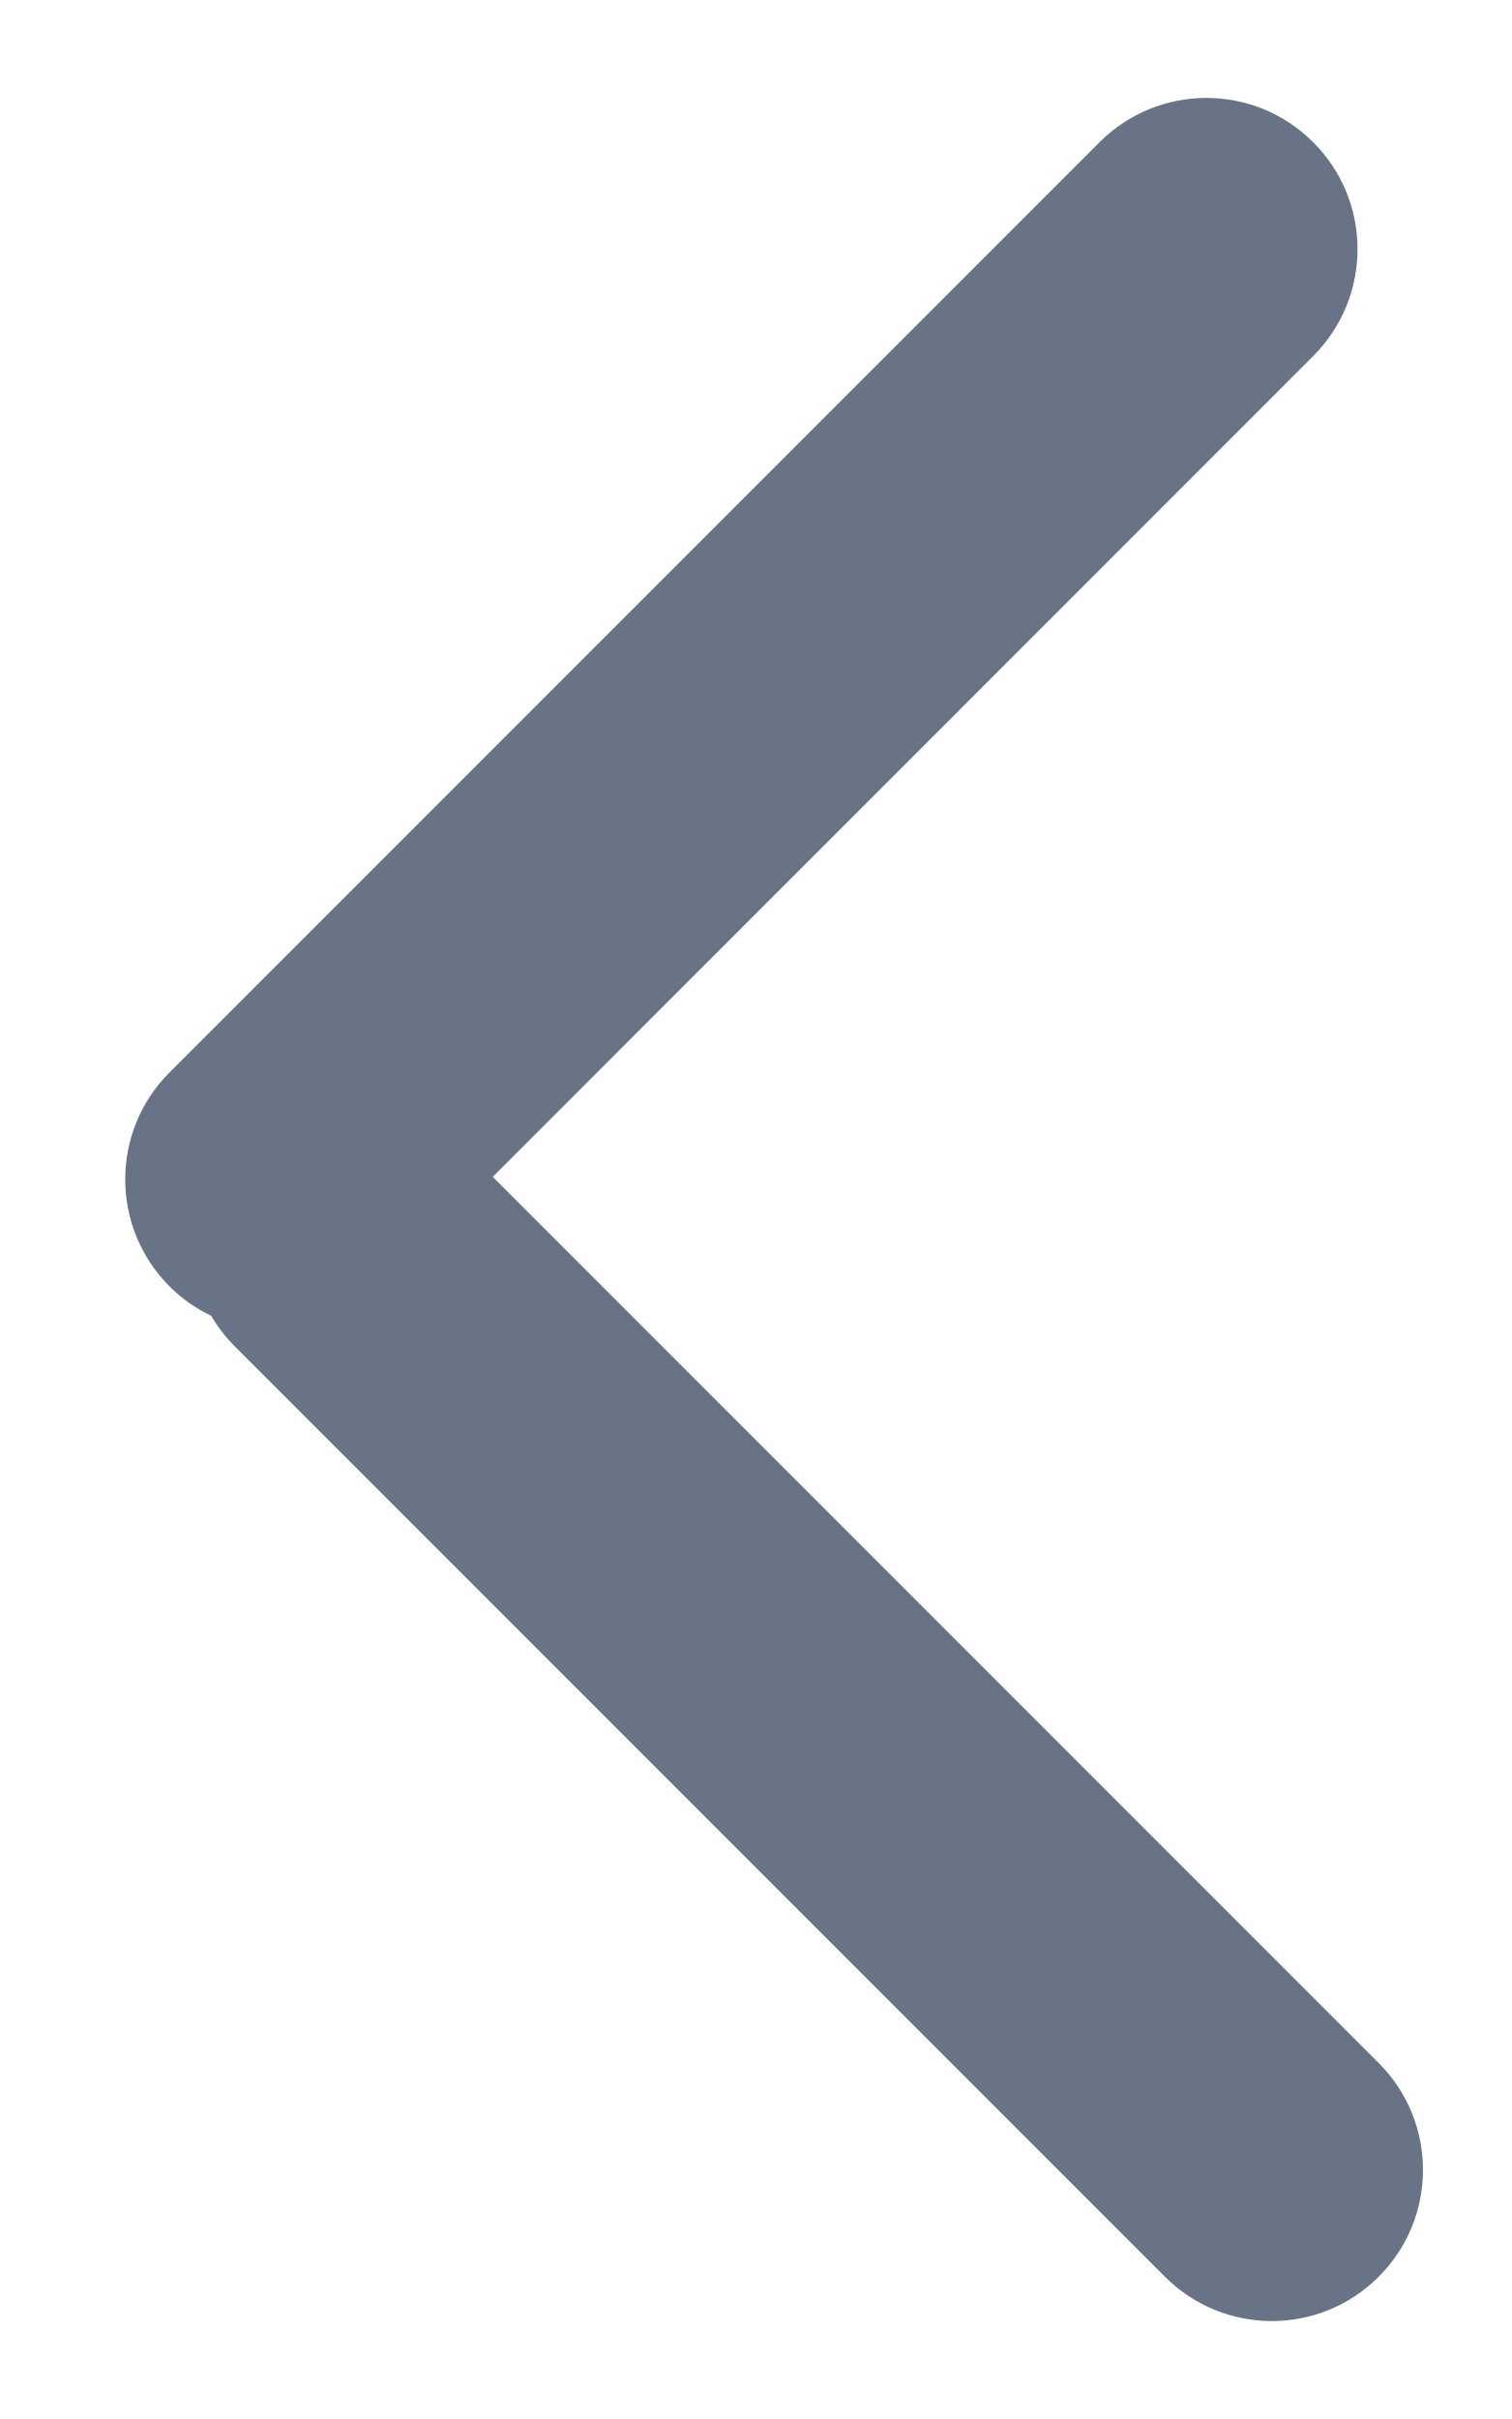
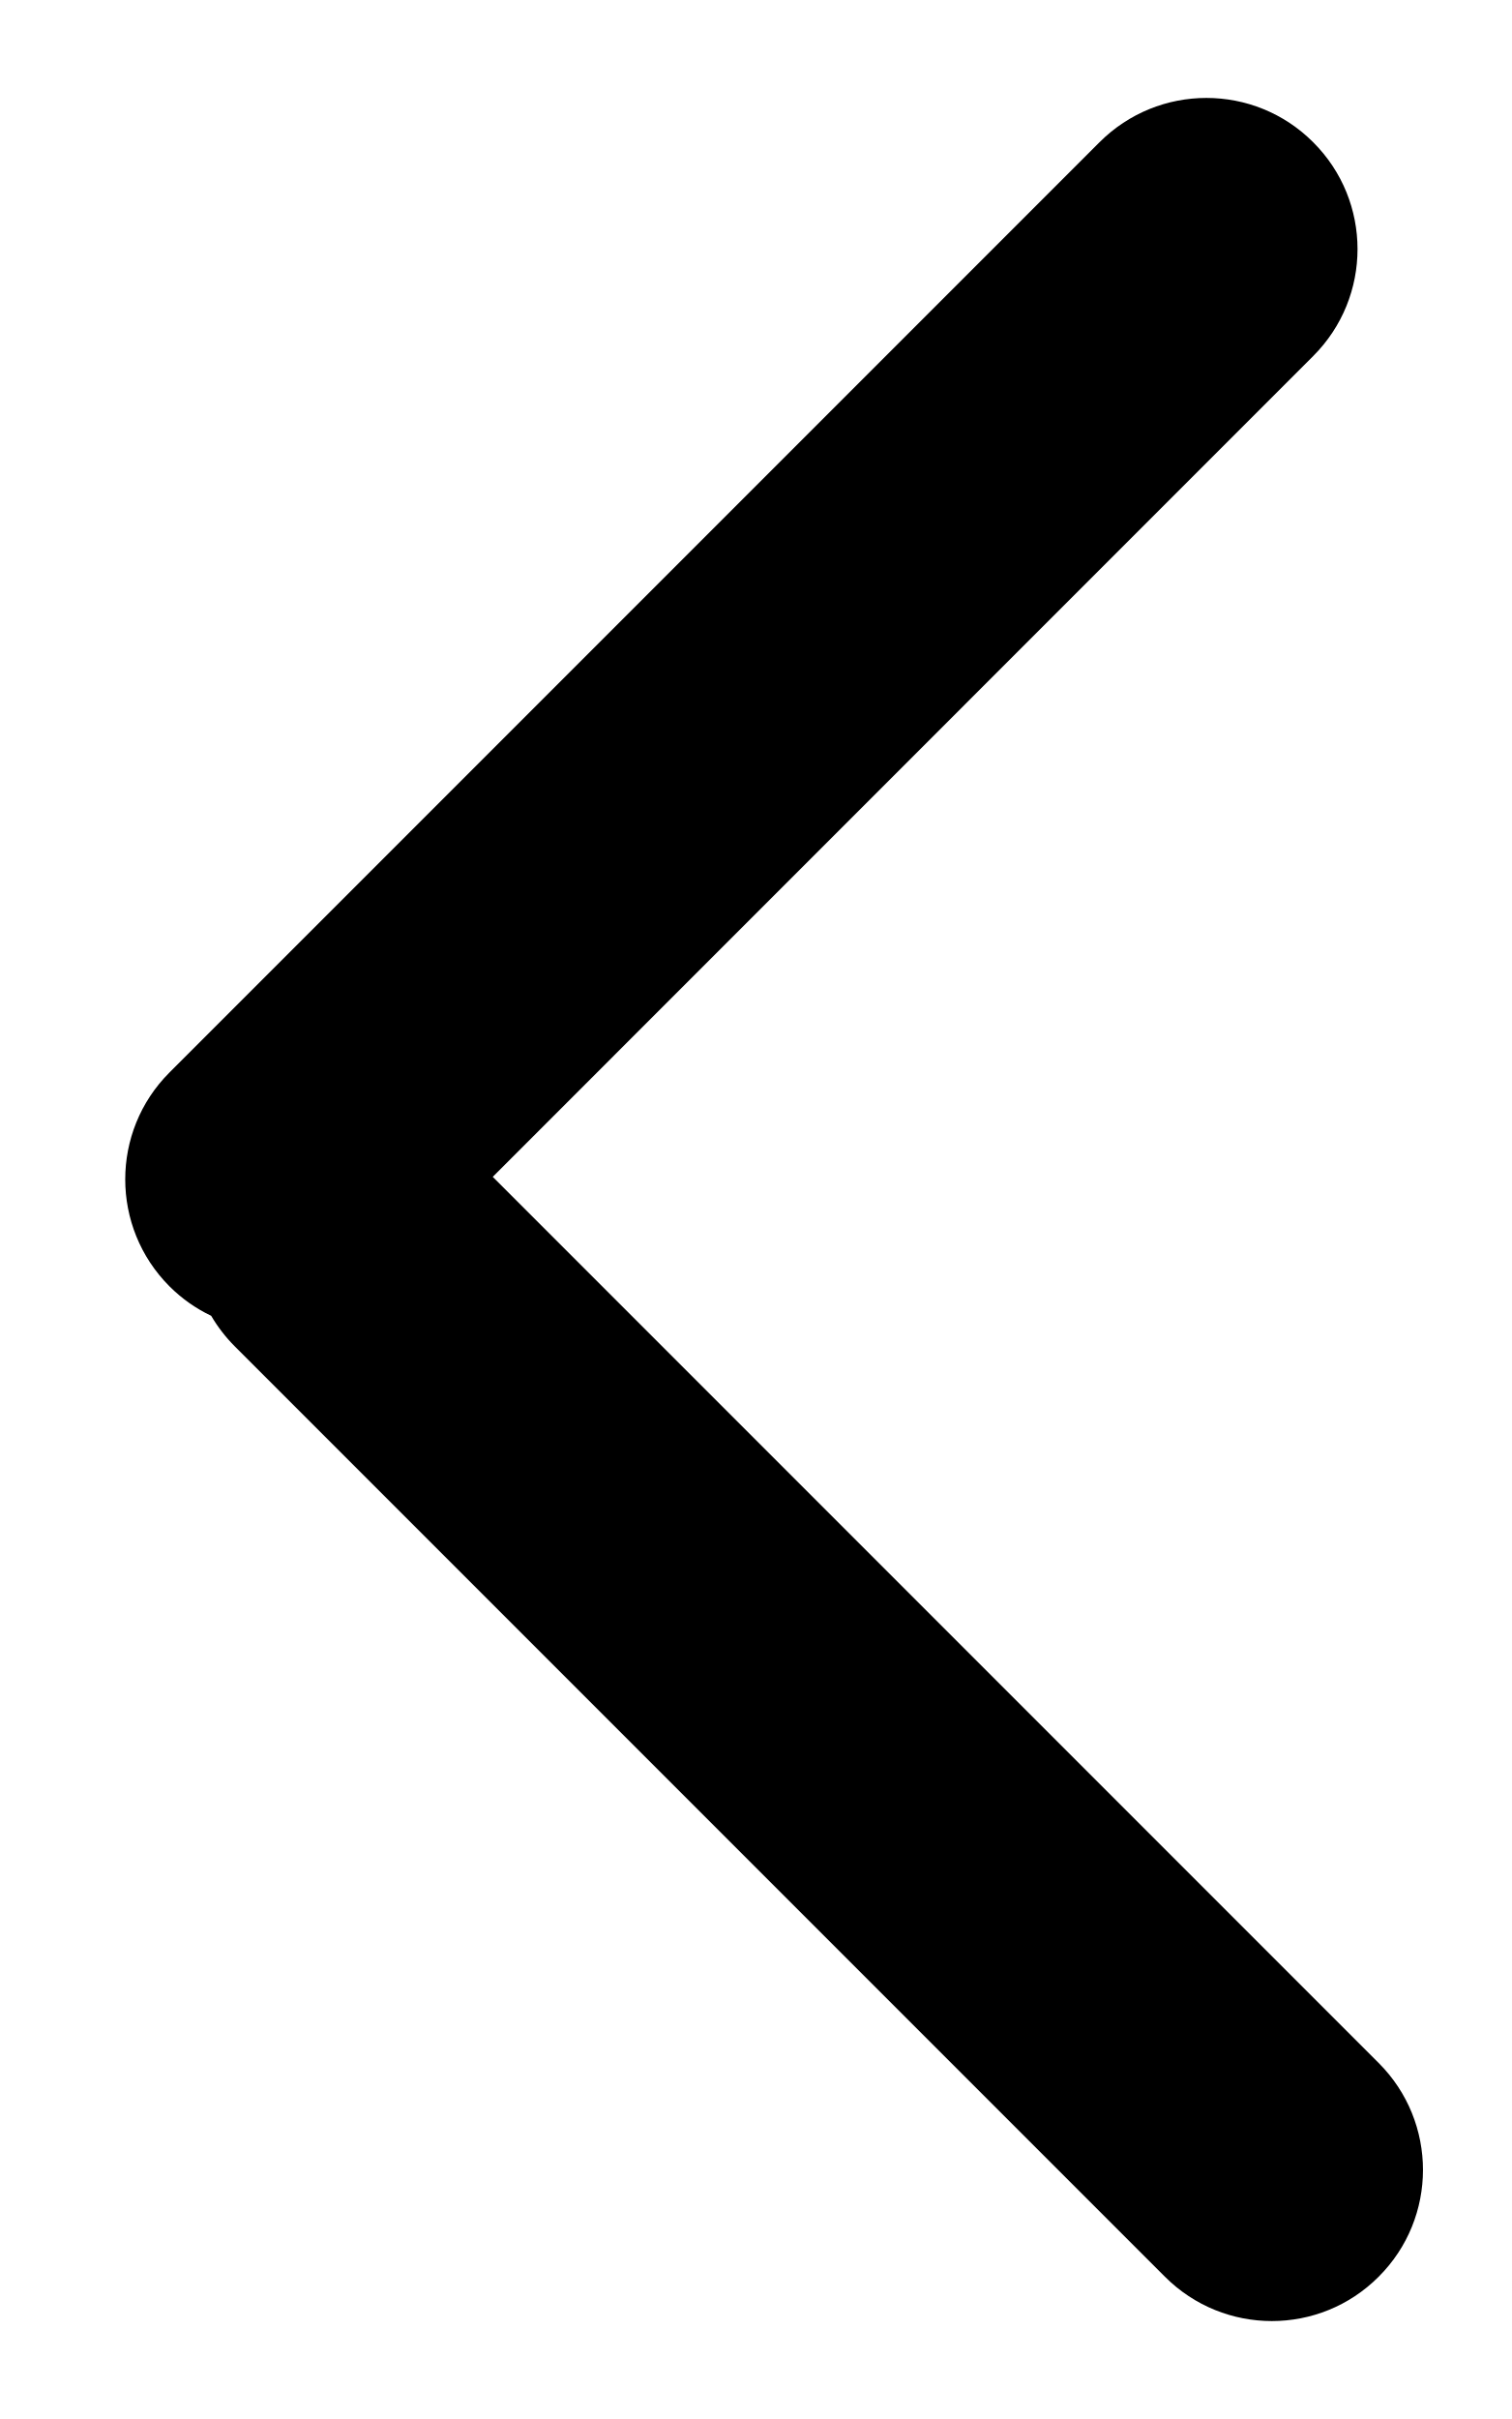
- <svg xmlns="http://www.w3.org/2000/svg" width="10" height="16" viewBox="0 0 10 16" fill="none">
-   <path fill-rule="evenodd" clip-rule="evenodd" d="M8.688 0.941C9.079 1.331 9.079 1.964 8.688 2.355L3.26 7.784L9.121 13.645C9.512 14.036 9.512 14.669 9.121 15.059C8.731 15.45 8.098 15.45 7.707 15.059L1.554 8.906C1.492 8.844 1.44 8.776 1.397 8.703C1.298 8.656 1.204 8.591 1.121 8.508C0.731 8.117 0.731 7.484 1.121 7.094L7.274 0.941C7.665 0.55 8.298 0.55 8.688 0.941Z" fill="#687386" />
+ <svg xmlns="http://www.w3.org/2000/svg" width="10" height="16" viewBox="0 0 10 16" fill="currentColor">
+   <path fill-rule="evenodd" clip-rule="evenodd" d="M8.688 0.941C9.079 1.331 9.079 1.964 8.688 2.355L3.26 7.784L9.121 13.645C9.512 14.036 9.512 14.669 9.121 15.059C8.731 15.45 8.098 15.45 7.707 15.059L1.554 8.906C1.492 8.844 1.44 8.776 1.397 8.703C1.298 8.656 1.204 8.591 1.121 8.508C0.731 8.117 0.731 7.484 1.121 7.094L7.274 0.941C7.665 0.55 8.298 0.55 8.688 0.941Z" fill="currentColor" />
</svg>
